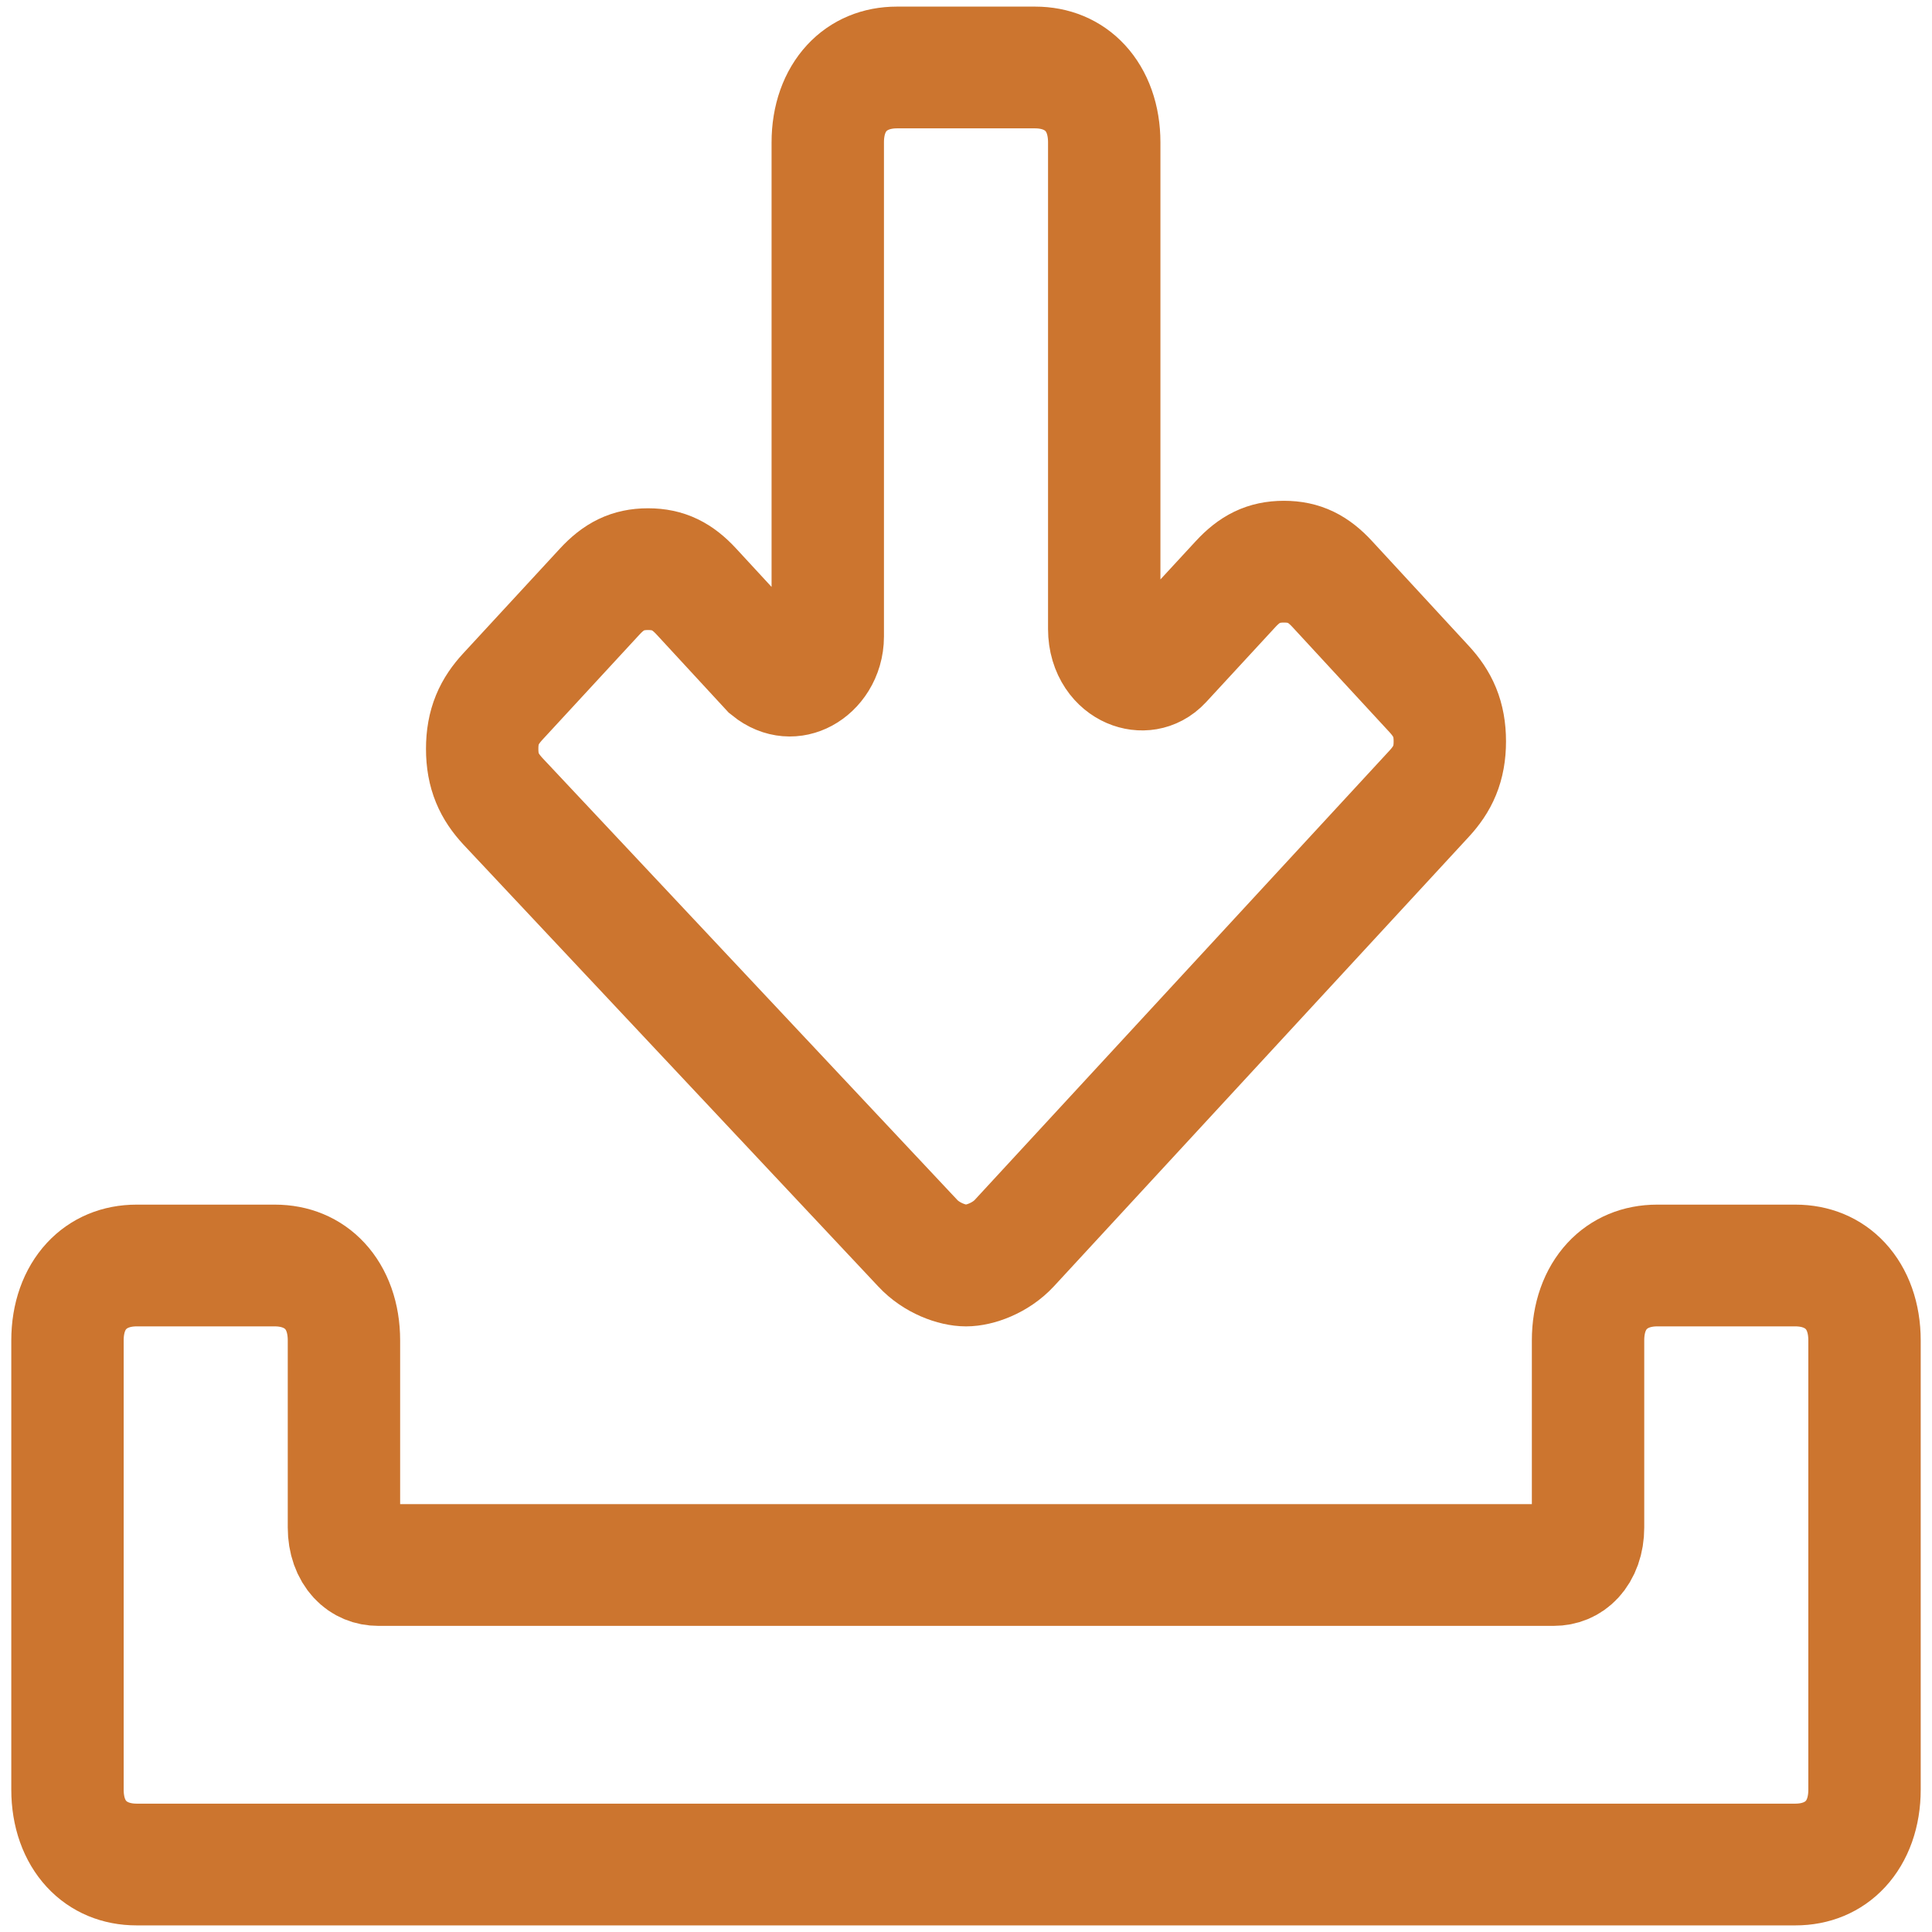
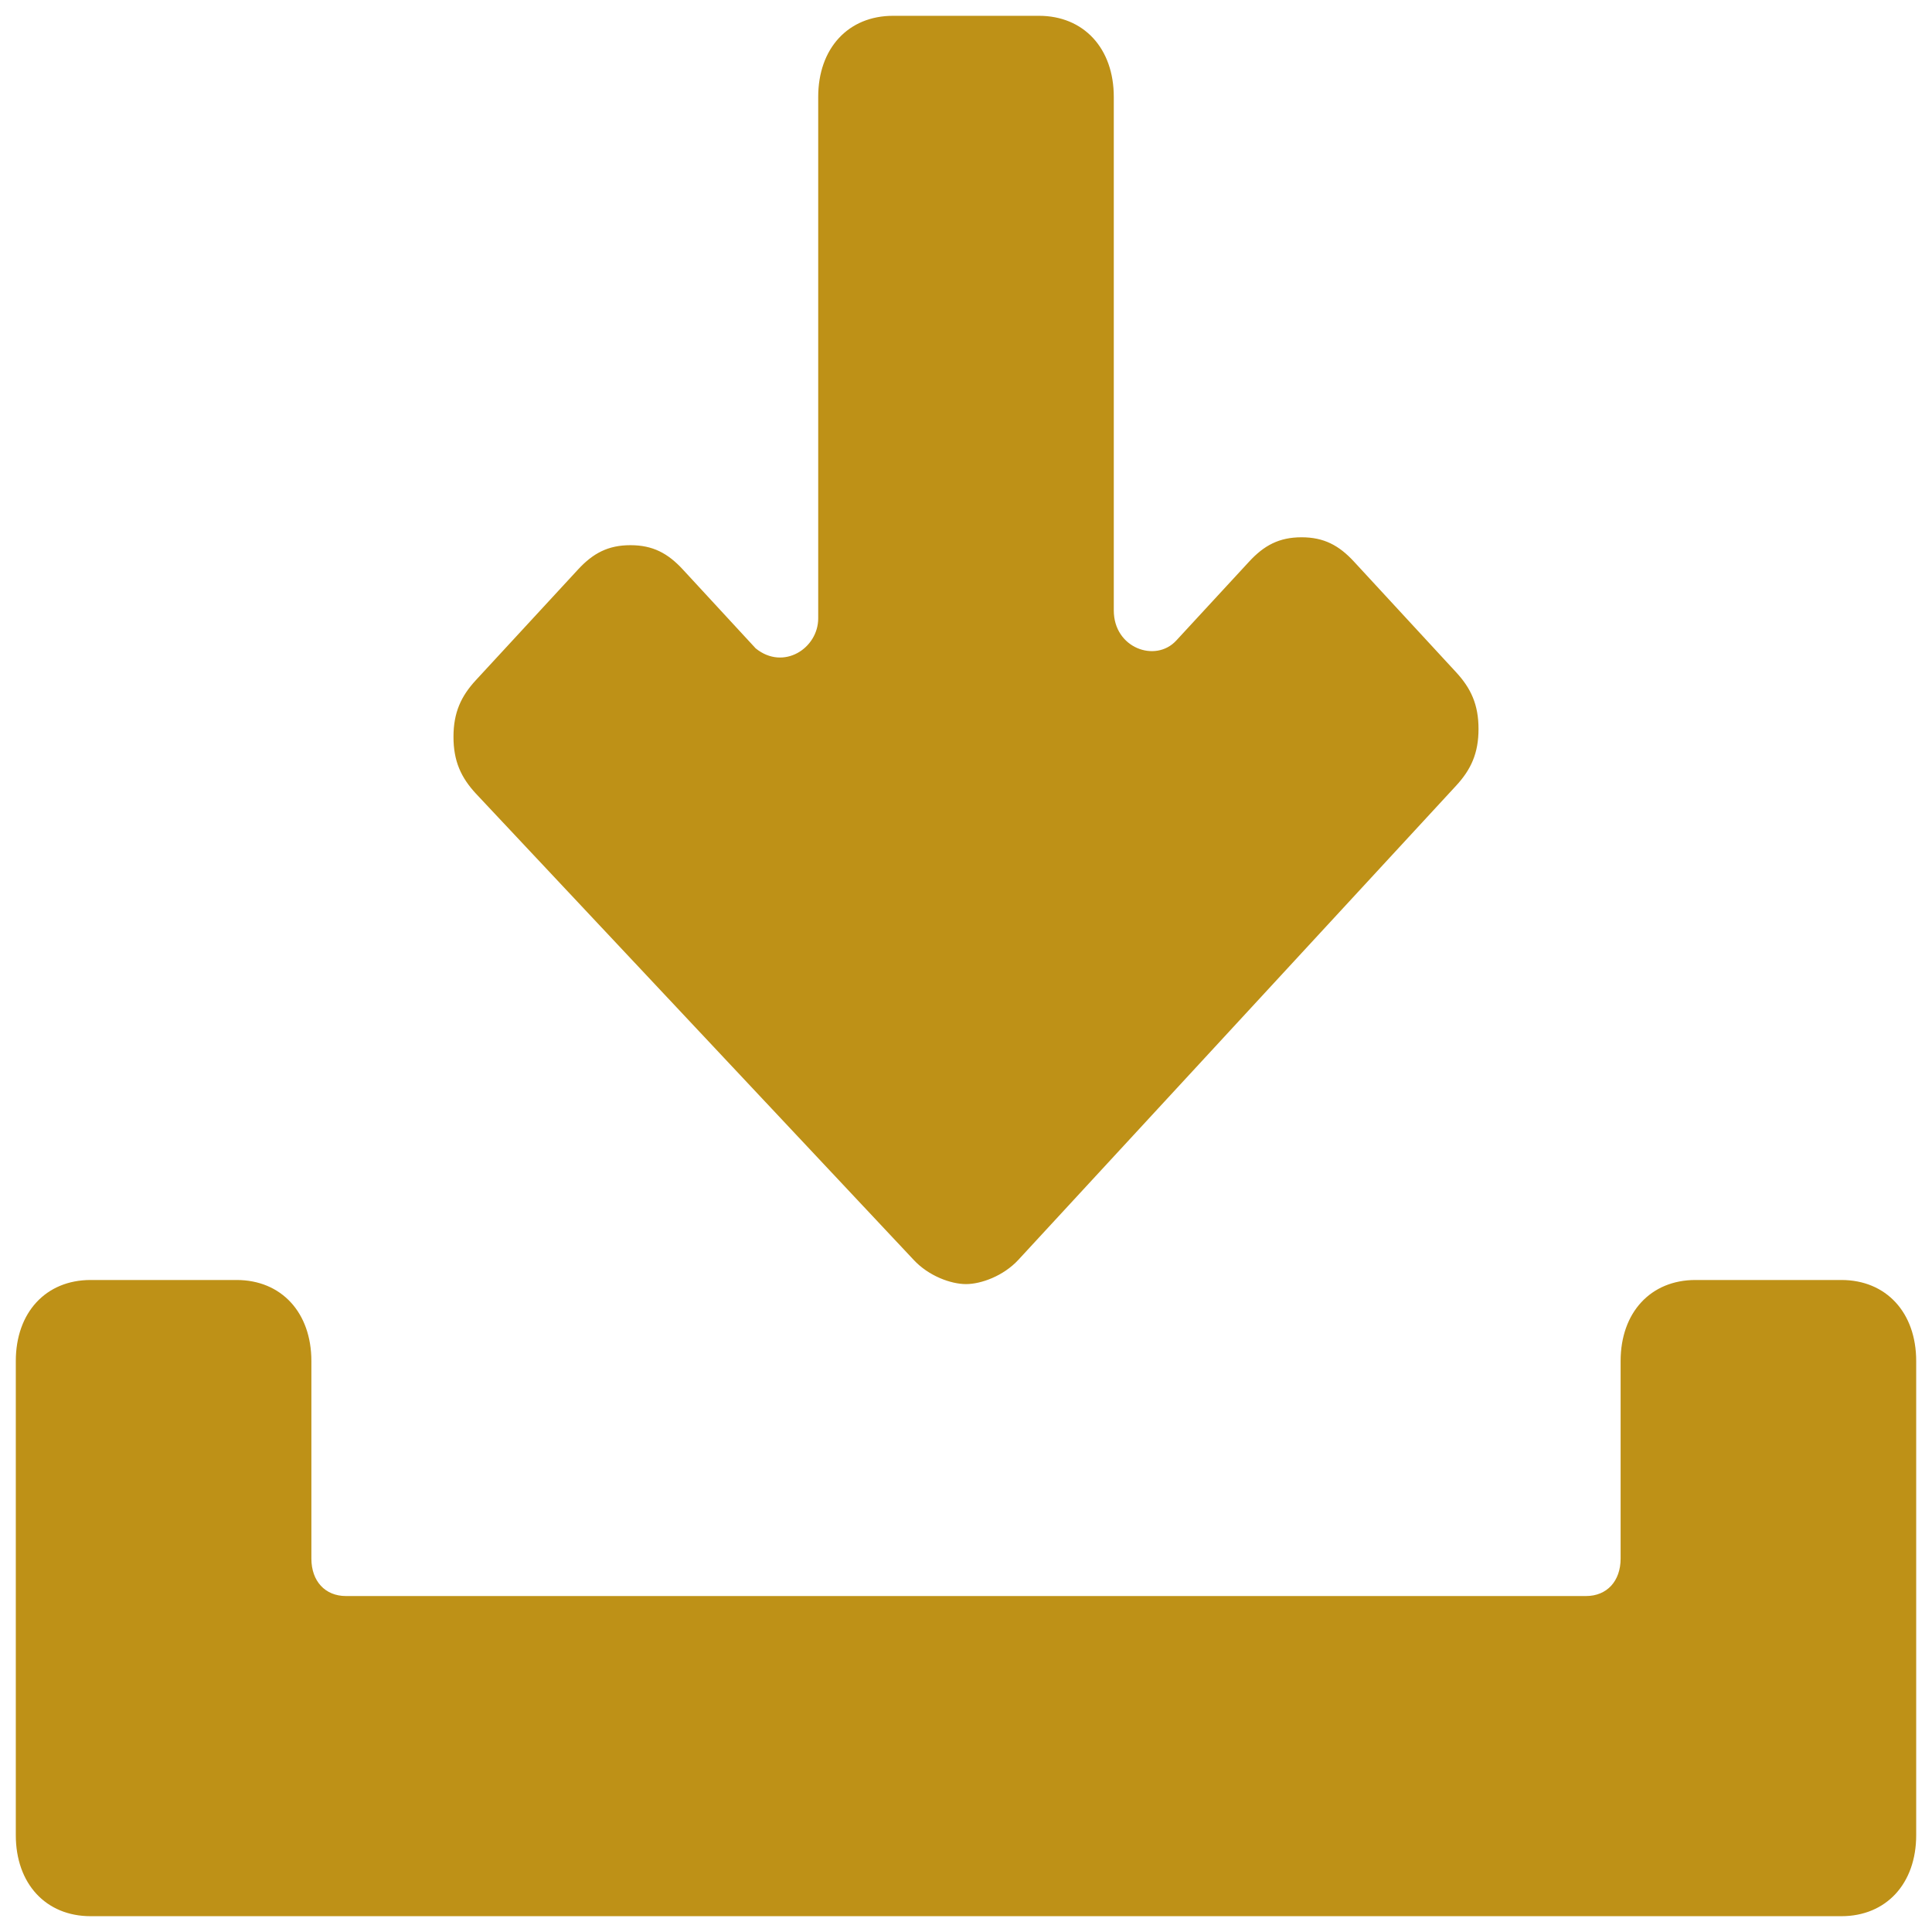
<svg xmlns="http://www.w3.org/2000/svg" version="1.1" viewBox="0 0 512 512" enable-background="new 0 0 26 26" id="svg8" width="512" height="512">
  <defs id="defs12" />
-   <g id="g6" transform="matrix(18.31661,0,0,19.843,17.88403,-1.958987)" style="fill:none;stroke:#cc752f;stroke-width:1.626;stroke-opacity:1">
-     <path d="m 25,17 h -2 c -0.6,0 -1,0.4 -1,1 v 2.5 C 22,20.8 21.8,21 21.5,21 H 4.5 C 4.2,21 4,20.8 4,20.5 V 18 C 4,17.4 3.6,17 3,17 H 1 c -0.6,0 -1,0.4 -1,1 v 6 c 0,0.6 0.4,1 1,1 h 24 c 0.6,0 1,-0.4 1,-1 v -6 c 0,-0.6 -0.4,-1 -1,-1 z" id="path2" style="fill:none;stroke:#cc752f;stroke-width:1.626;stroke-opacity:1" />
-     <path d="m 12.3,16.7 c 0.2,0.2 0.5,0.3 0.7,0.3 0.2,0 0.5,-0.1 0.7,-0.3 l 6,-6 C 19.9,10.5 20,10.3 20,10 20,9.7 19.9,9.5 19.7,9.3 L 18.3,7.9 C 18.1,7.7 17.9,7.6 17.6,7.6 c -0.3,0 -0.5,0.1 -0.7,0.3 l -1,1 C 15.6,9.2 15,9 15,8.5 V 2 C 15,1.4 14.6,1 14,1 H 12 C 11.4,1 11,1.4 11,2 V 8.6 C 11,9 10.5,9.3 10.1,9 L 9.1,8 C 8.9,7.8 8.7,7.7 8.4,7.7 8.1,7.7 7.9,7.8 7.7,8 L 6.3,9.4 C 6.1,9.6 6,9.8 6,10.1 c 0,0.3 0.1,0.5 0.3,0.7 z" id="path4" style="fill:none;stroke:#cc752f;stroke-width:1.626;stroke-opacity:1" />
+   <g id="g6" transform="matrix(19.33146,0,0,20.93888,4.690981,-16.20544)" style="fill:#be9117;fill-opacity:1;stroke:#be9117;stroke-width:0.052;stroke-opacity:1">
+     <path d="m 25,17 h -2 c -0.6,0 -1,0.4 -1,1 v 2.5 C 22,20.8 21.8,21 21.5,21 H 4.5 C 4.2,21 4,20.8 4,20.5 V 18 C 4,17.4 3.6,17 3,17 H 1 c -0.6,0 -1,0.4 -1,1 v 6 c 0,0.6 0.4,1 1,1 h 24 c 0.6,0 1,-0.4 1,-1 v -6 c 0,-0.6 -0.4,-1 -1,-1 z" id="path2" style="fill:#be9117;fill-opacity:1;stroke:#be9117;stroke-width:0.052;stroke-opacity:1" />
+     <path d="m 12.3,16.7 c 0.2,0.2 0.5,0.3 0.7,0.3 0.2,0 0.5,-0.1 0.7,-0.3 l 6,-6 C 19.9,10.5 20,10.3 20,10 20,9.7 19.9,9.5 19.7,9.3 L 18.3,7.9 C 18.1,7.7 17.9,7.6 17.6,7.6 c -0.3,0 -0.5,0.1 -0.7,0.3 l -1,1 C 15.6,9.2 15,9 15,8.5 V 2 C 15,1.4 14.6,1 14,1 H 12 C 11.4,1 11,1.4 11,2 V 8.6 C 11,9 10.5,9.3 10.1,9 L 9.1,8 C 8.9,7.8 8.7,7.7 8.4,7.7 8.1,7.7 7.9,7.8 7.7,8 L 6.3,9.4 C 6.1,9.6 6,9.8 6,10.1 c 0,0.3 0.1,0.5 0.3,0.7 z" id="path4" style="fill:#be9117;fill-opacity:1;stroke:#be9117;stroke-width:0.052;stroke-opacity:1" />
  </g>
+   <g transform="matrix(3.779528,0,0,3.779528,668.4451,-480.8686)" id="layer1" />
</svg>
